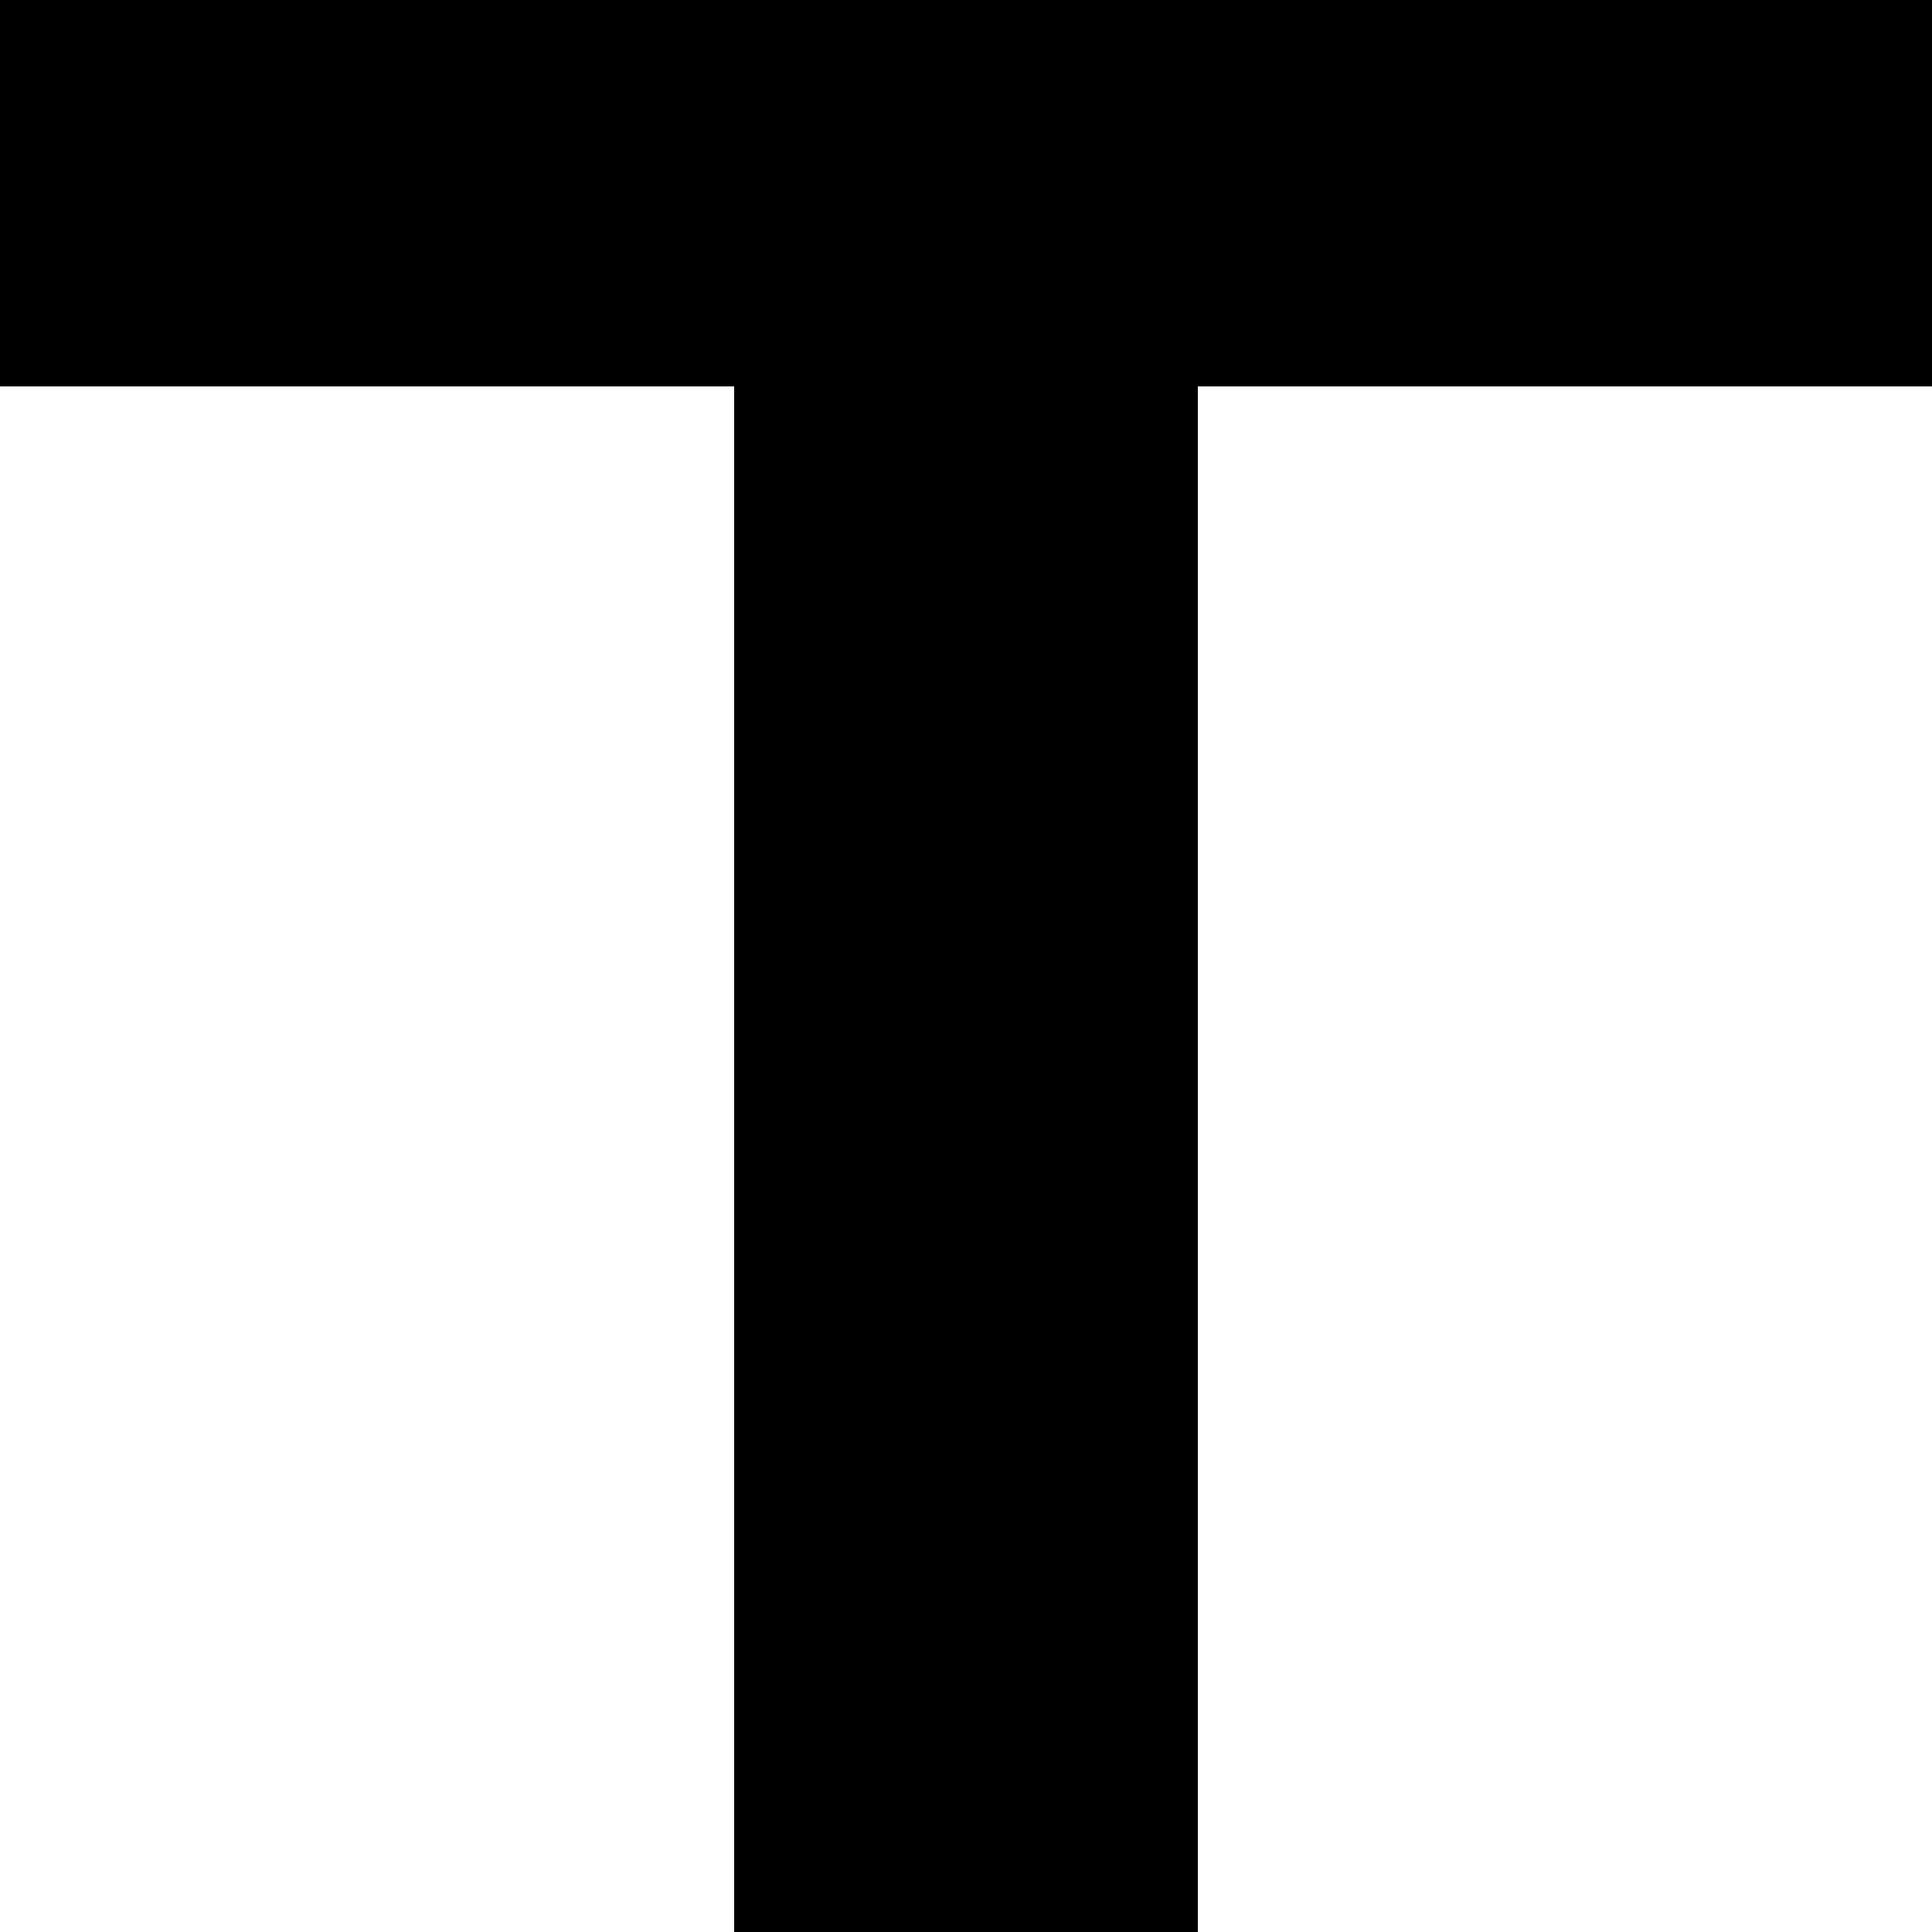
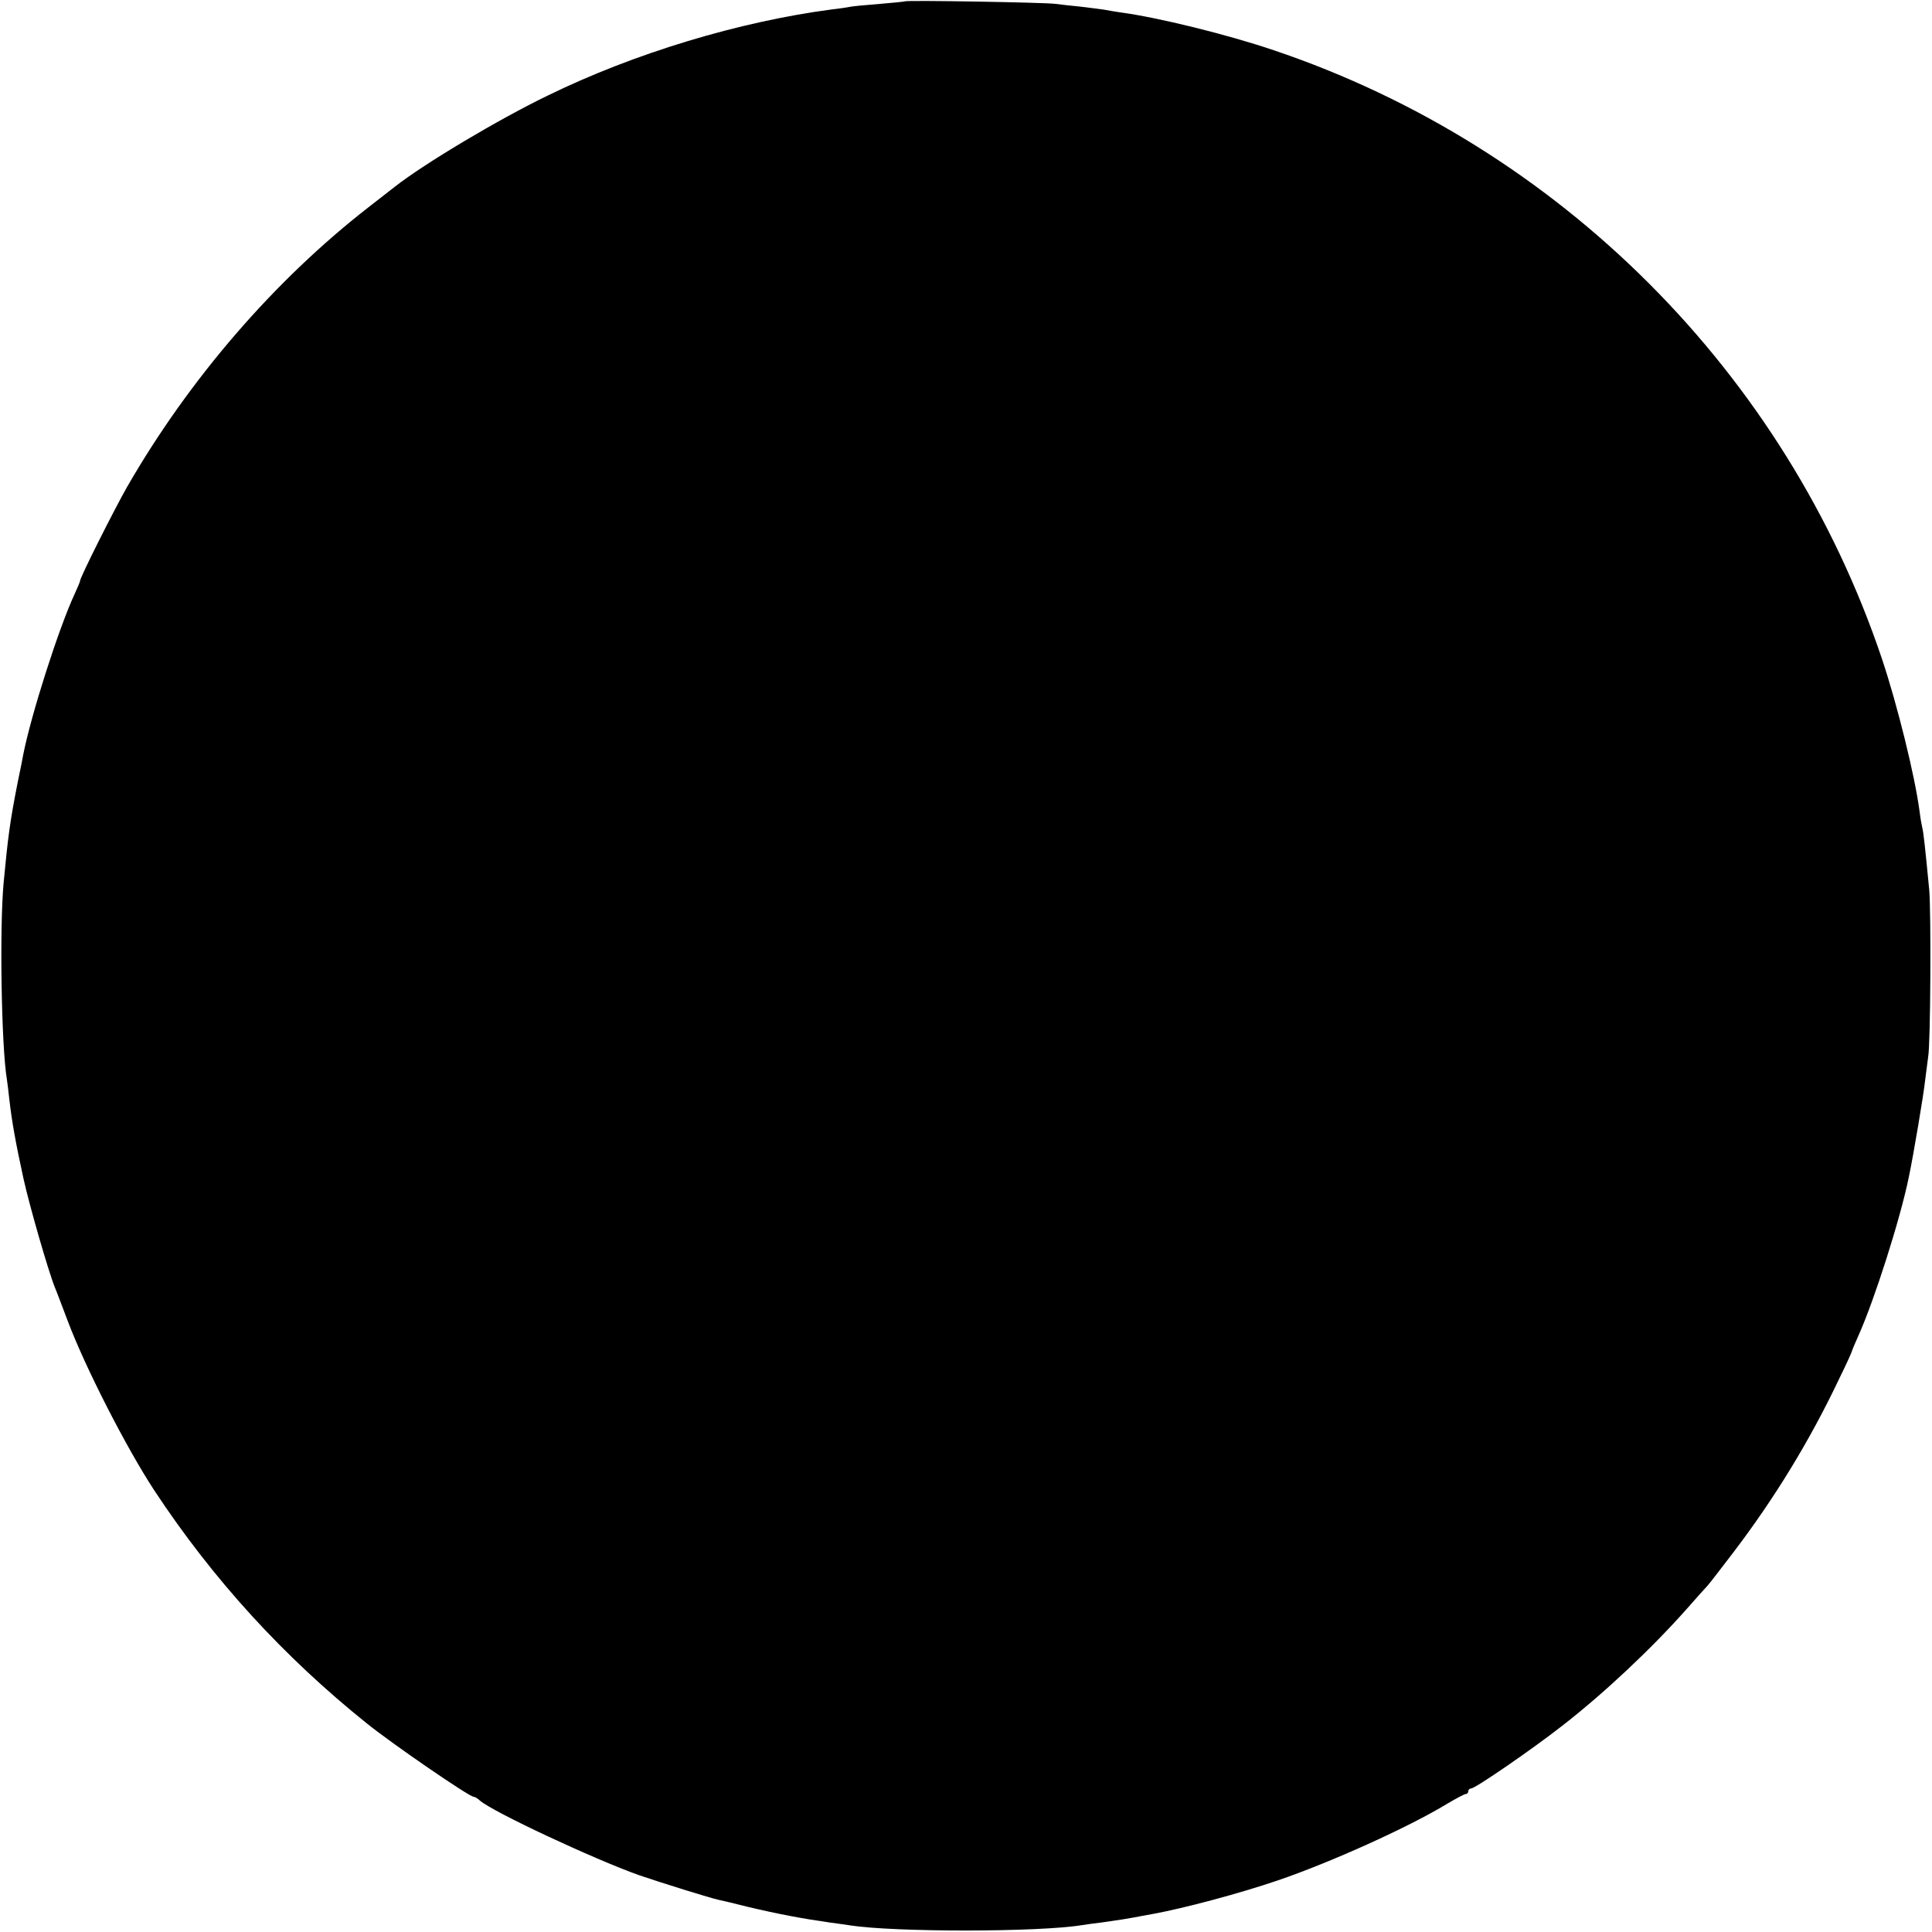
<svg xmlns="http://www.w3.org/2000/svg" version="1.0" width="700pt" height="700pt" viewBox="0 0 700 700" preserveAspectRatio="xMidYMid meet">
  <g transform="translate(0,700) scale(0.1,-0.1)" fill="#000000" stroke="none">
-     <path d="M0 6300 l0 -700 1330 0 1330 0 0 -2800 0 -2800 840 0 840 0 0 2800 0 2800 1330 0 1330 0 0 700 0 700 -3500 0 -3500 0 0 -700z" />
+     <path d="M3278 6995 c-1 -1 -42 -5 -89 -9 -47 -4 -95 -8 -105 -10 -10 -2 -41 -7 -69 -10 -335 -44 -715 -158 -1030 -312 -180 -87 -448 -247 -555 -331 -8 -6 -51 -40 -95 -74 -342 -266 -650 -623 -875 -1014 -47 -83 -170 -327 -170 -340 0 -3 -9 -24 -20 -48 -57 -123 -157 -435 -186 -582 -2 -11 -10 -54 -19 -95 -29 -147 -36 -200 -52 -370 -15 -165 -8 -592 12 -711 2 -13 6 -46 9 -74 9 -78 22 -152 51 -285 21 -96 91 -339 114 -395 5 -11 25 -65 46 -120 64 -170 213 -461 314 -615 213 -323 469 -603 771 -845 92 -74 370 -265 386 -265 4 0 15 -6 23 -14 47 -41 413 -212 576 -270 79 -27 261 -84 291 -90 10 -2 57 -13 104 -25 109 -26 200 -43 299 -57 25 -3 57 -8 71 -10 162 -25 683 -25 841 1 13 2 47 7 74 10 71 10 87 13 115 18 14 3 43 8 65 12 115 21 314 74 455 122 188 64 473 192 614 278 32 19 62 35 67 35 5 0 9 5 9 10 0 6 5 10 10 10 15 0 220 141 330 227 152 118 324 280 450 422 36 41 70 79 76 85 6 6 48 61 94 121 150 197 277 405 383 628 26 53 47 99 47 102 0 2 11 28 24 57 57 127 151 421 182 573 17 81 54 301 59 350 4 33 9 71 11 85 9 47 11 525 4 605 -15 157 -21 210 -25 225 -2 8 -7 35 -10 60 -17 129 -80 384 -136 552 -348 1036 -1168 1857 -2204 2206 -168 57 -420 119 -555 137 -19 3 -46 7 -60 10 -13 2 -52 7 -86 11 -33 3 -74 8 -90 10 -33 5 -540 14 -546 9z" />
  </g>
</svg>
